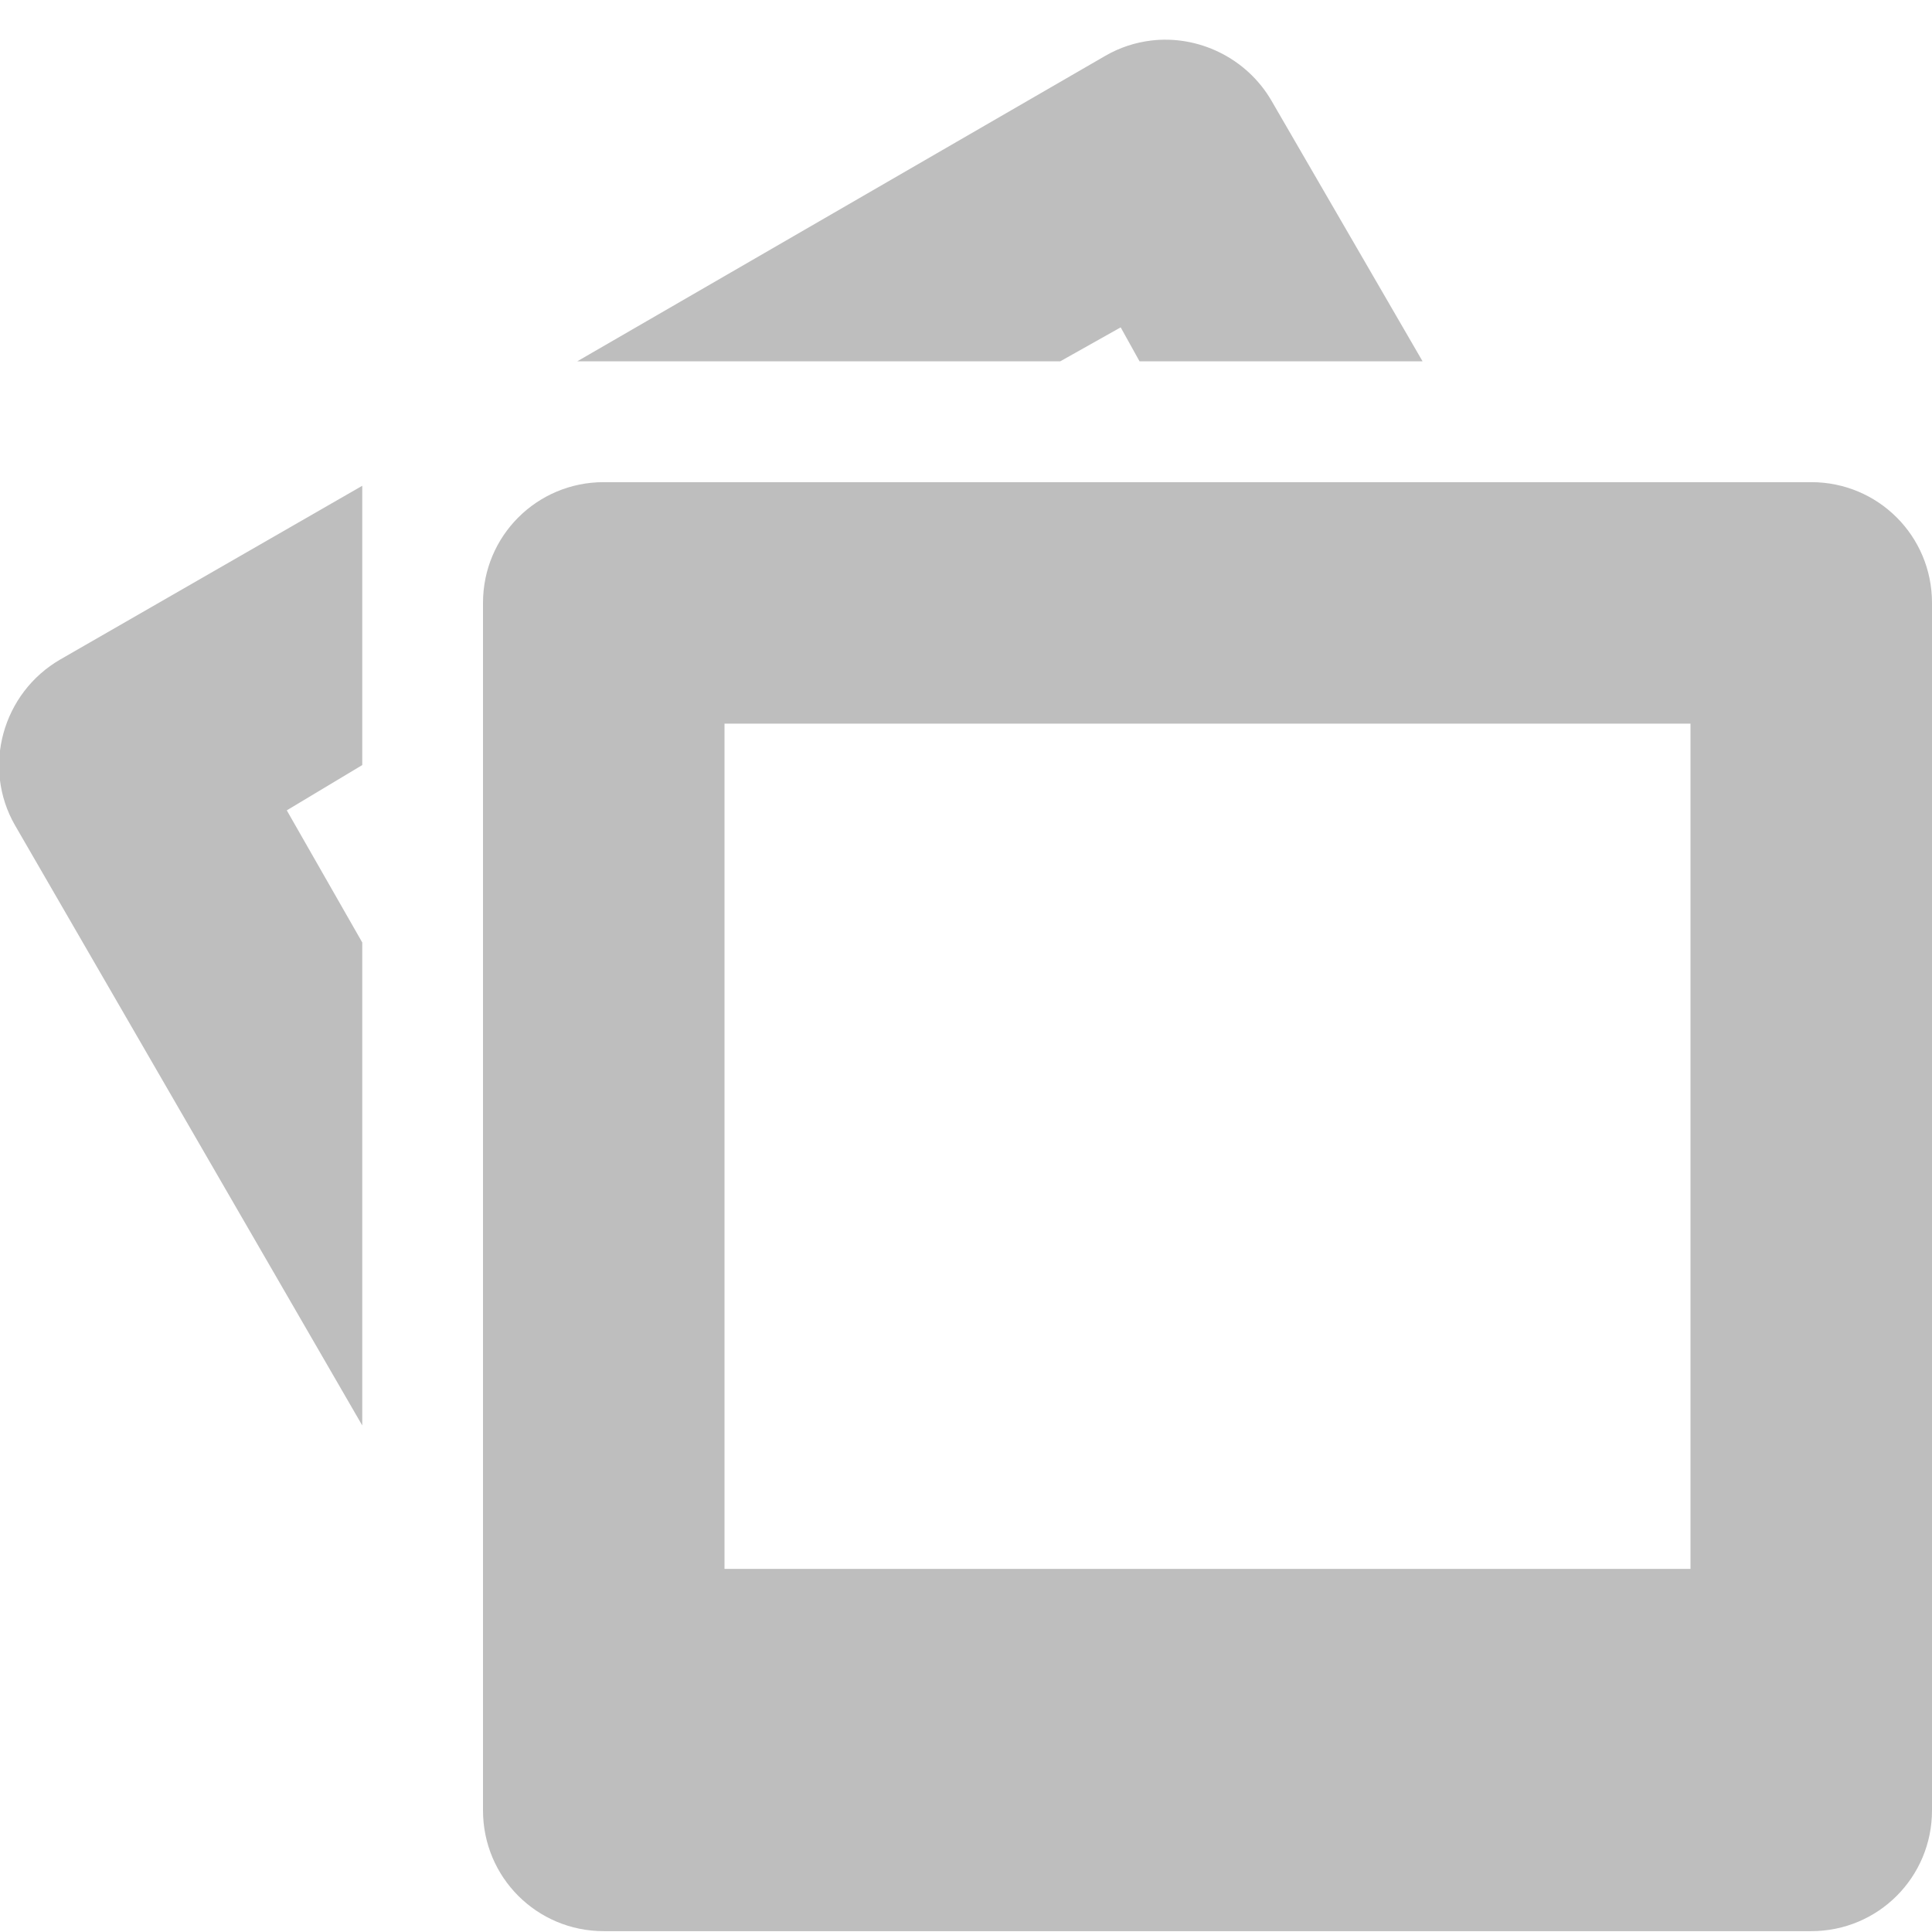
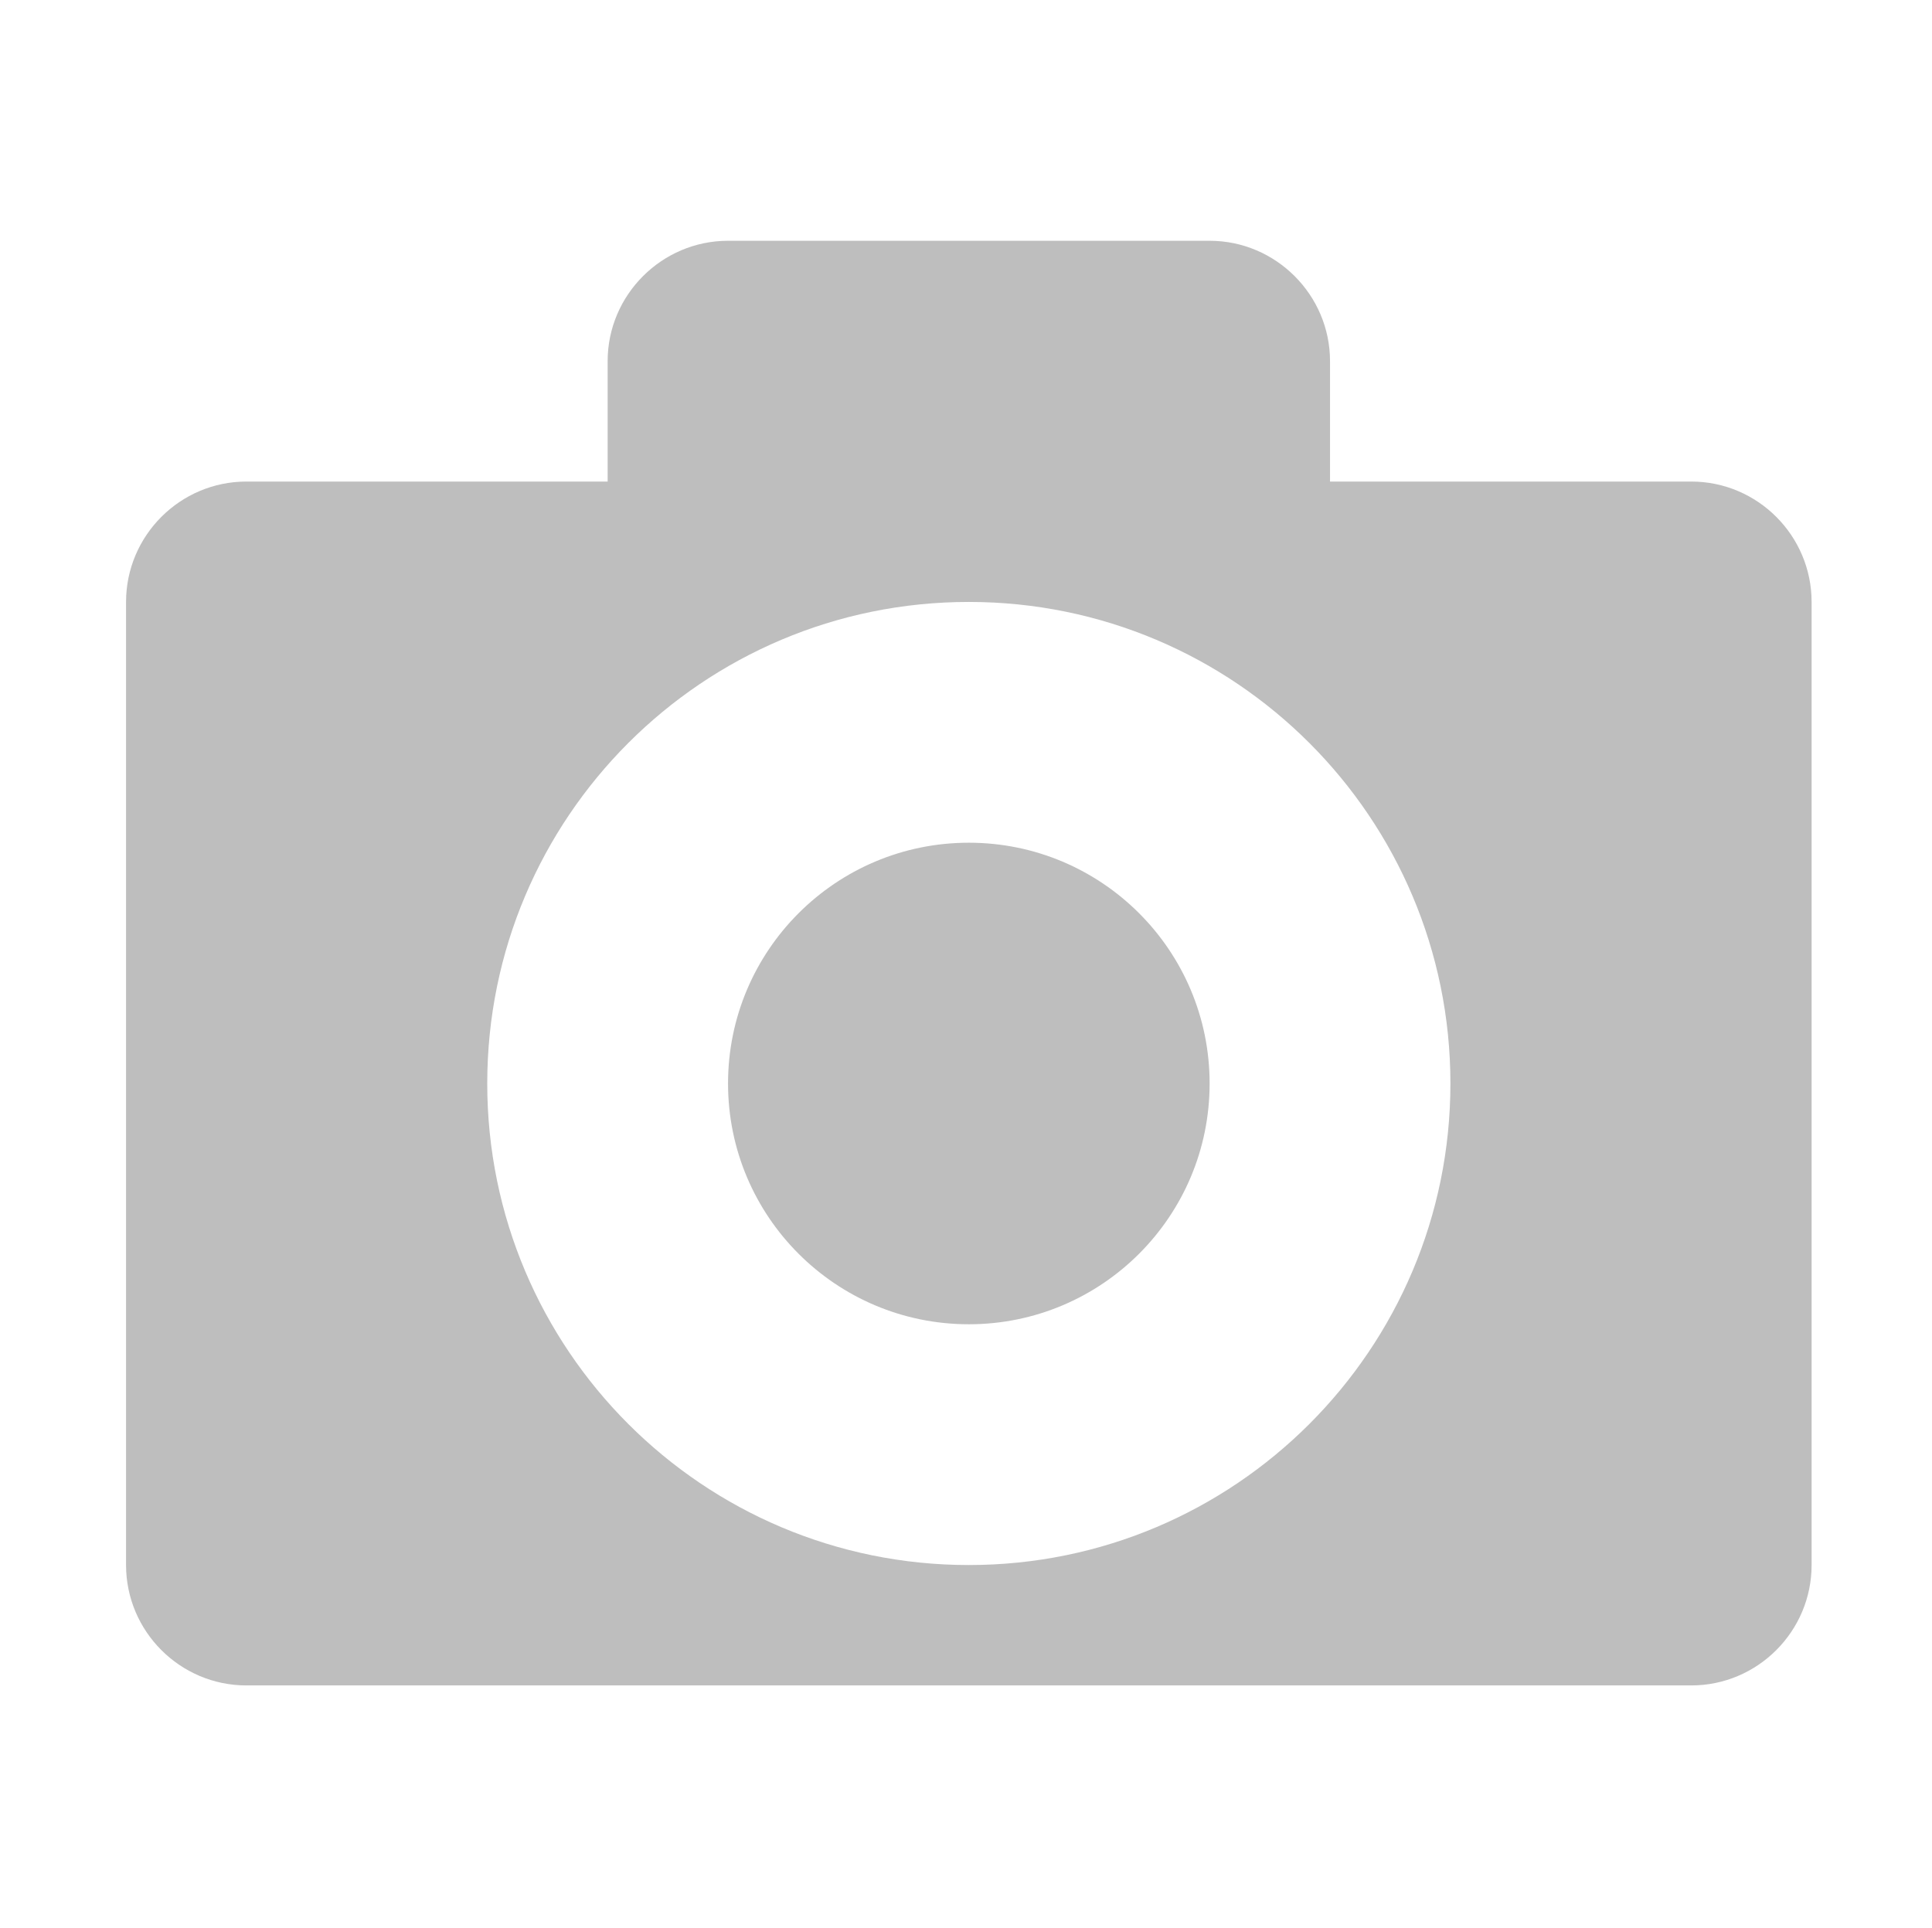
- <svg xmlns="http://www.w3.org/2000/svg" version="1.1" width="16" height="16" id="svg2996">
-   <defs id="defs2998" />
-   <g id="layer1">
-     <path d="m 5,3.993 c -0.554,0 -1,0.446 -1,1 l 0,10 c 0,0.554 0.446,1 1,1 l 10,0 c 0.554,0 1,-0.446 1,-1 l 0,-10 c 0,-0.554 -0.446,-1 -1,-1 l -10,0 z m 1,2 8,0 0,7 -8,0 0,-7 z" id="rect4703" style="fill:#bebebe;fill-opacity:1;fill-rule:nonzero;stroke:none" />
-     <path d="m 9.531,0.336 c -0.129,0.016 -0.255,0.056 -0.375,0.125 l -4.375,2.531 4,0 0.5,-0.281 0.156,0.281 2.344,0 -1.25,-2.156 c -0.208,-0.36 -0.613,-0.548 -1,-0.5 z m -6.531,3.687 -2.5,1.438 c -0.48,0.277 -0.652,0.895 -0.375,1.375 L 3,11.805 l 0,-4 -0.625,-1.094 0.625,-0.375 z" id="path4993" style="fill:#bebebe;fill-opacity:1;fill-rule:nonzero;stroke:none" />
-   </g>
+ <svg xmlns="http://www.w3.org/2000/svg" width="16.047" height="16.01" version="1.1" id="svg4">
+   <defs id="defs8" />
+   <path style="marker:none;fill:#bebebe;fill-opacity:1" d="M6.047 2c-.55 0-1 .45-1 1v1h-3c-.552 0-1 .45-1 1v8c0 .55.448 1 1 1h12c.552 0 1-.45 1-1V5c0-.55-.448-1-1-1h-3V3c0-.55-.45-1-1-1zm2 3a4 4 0 1 1 0 8 4 4 0 0 1 0-8zm0 2a2 2 0 1 0 0 4 2 2 0 0 0 0-4z" color="#bebebe" overflow="visible" fill="#474747" id="path2" />
</svg>
